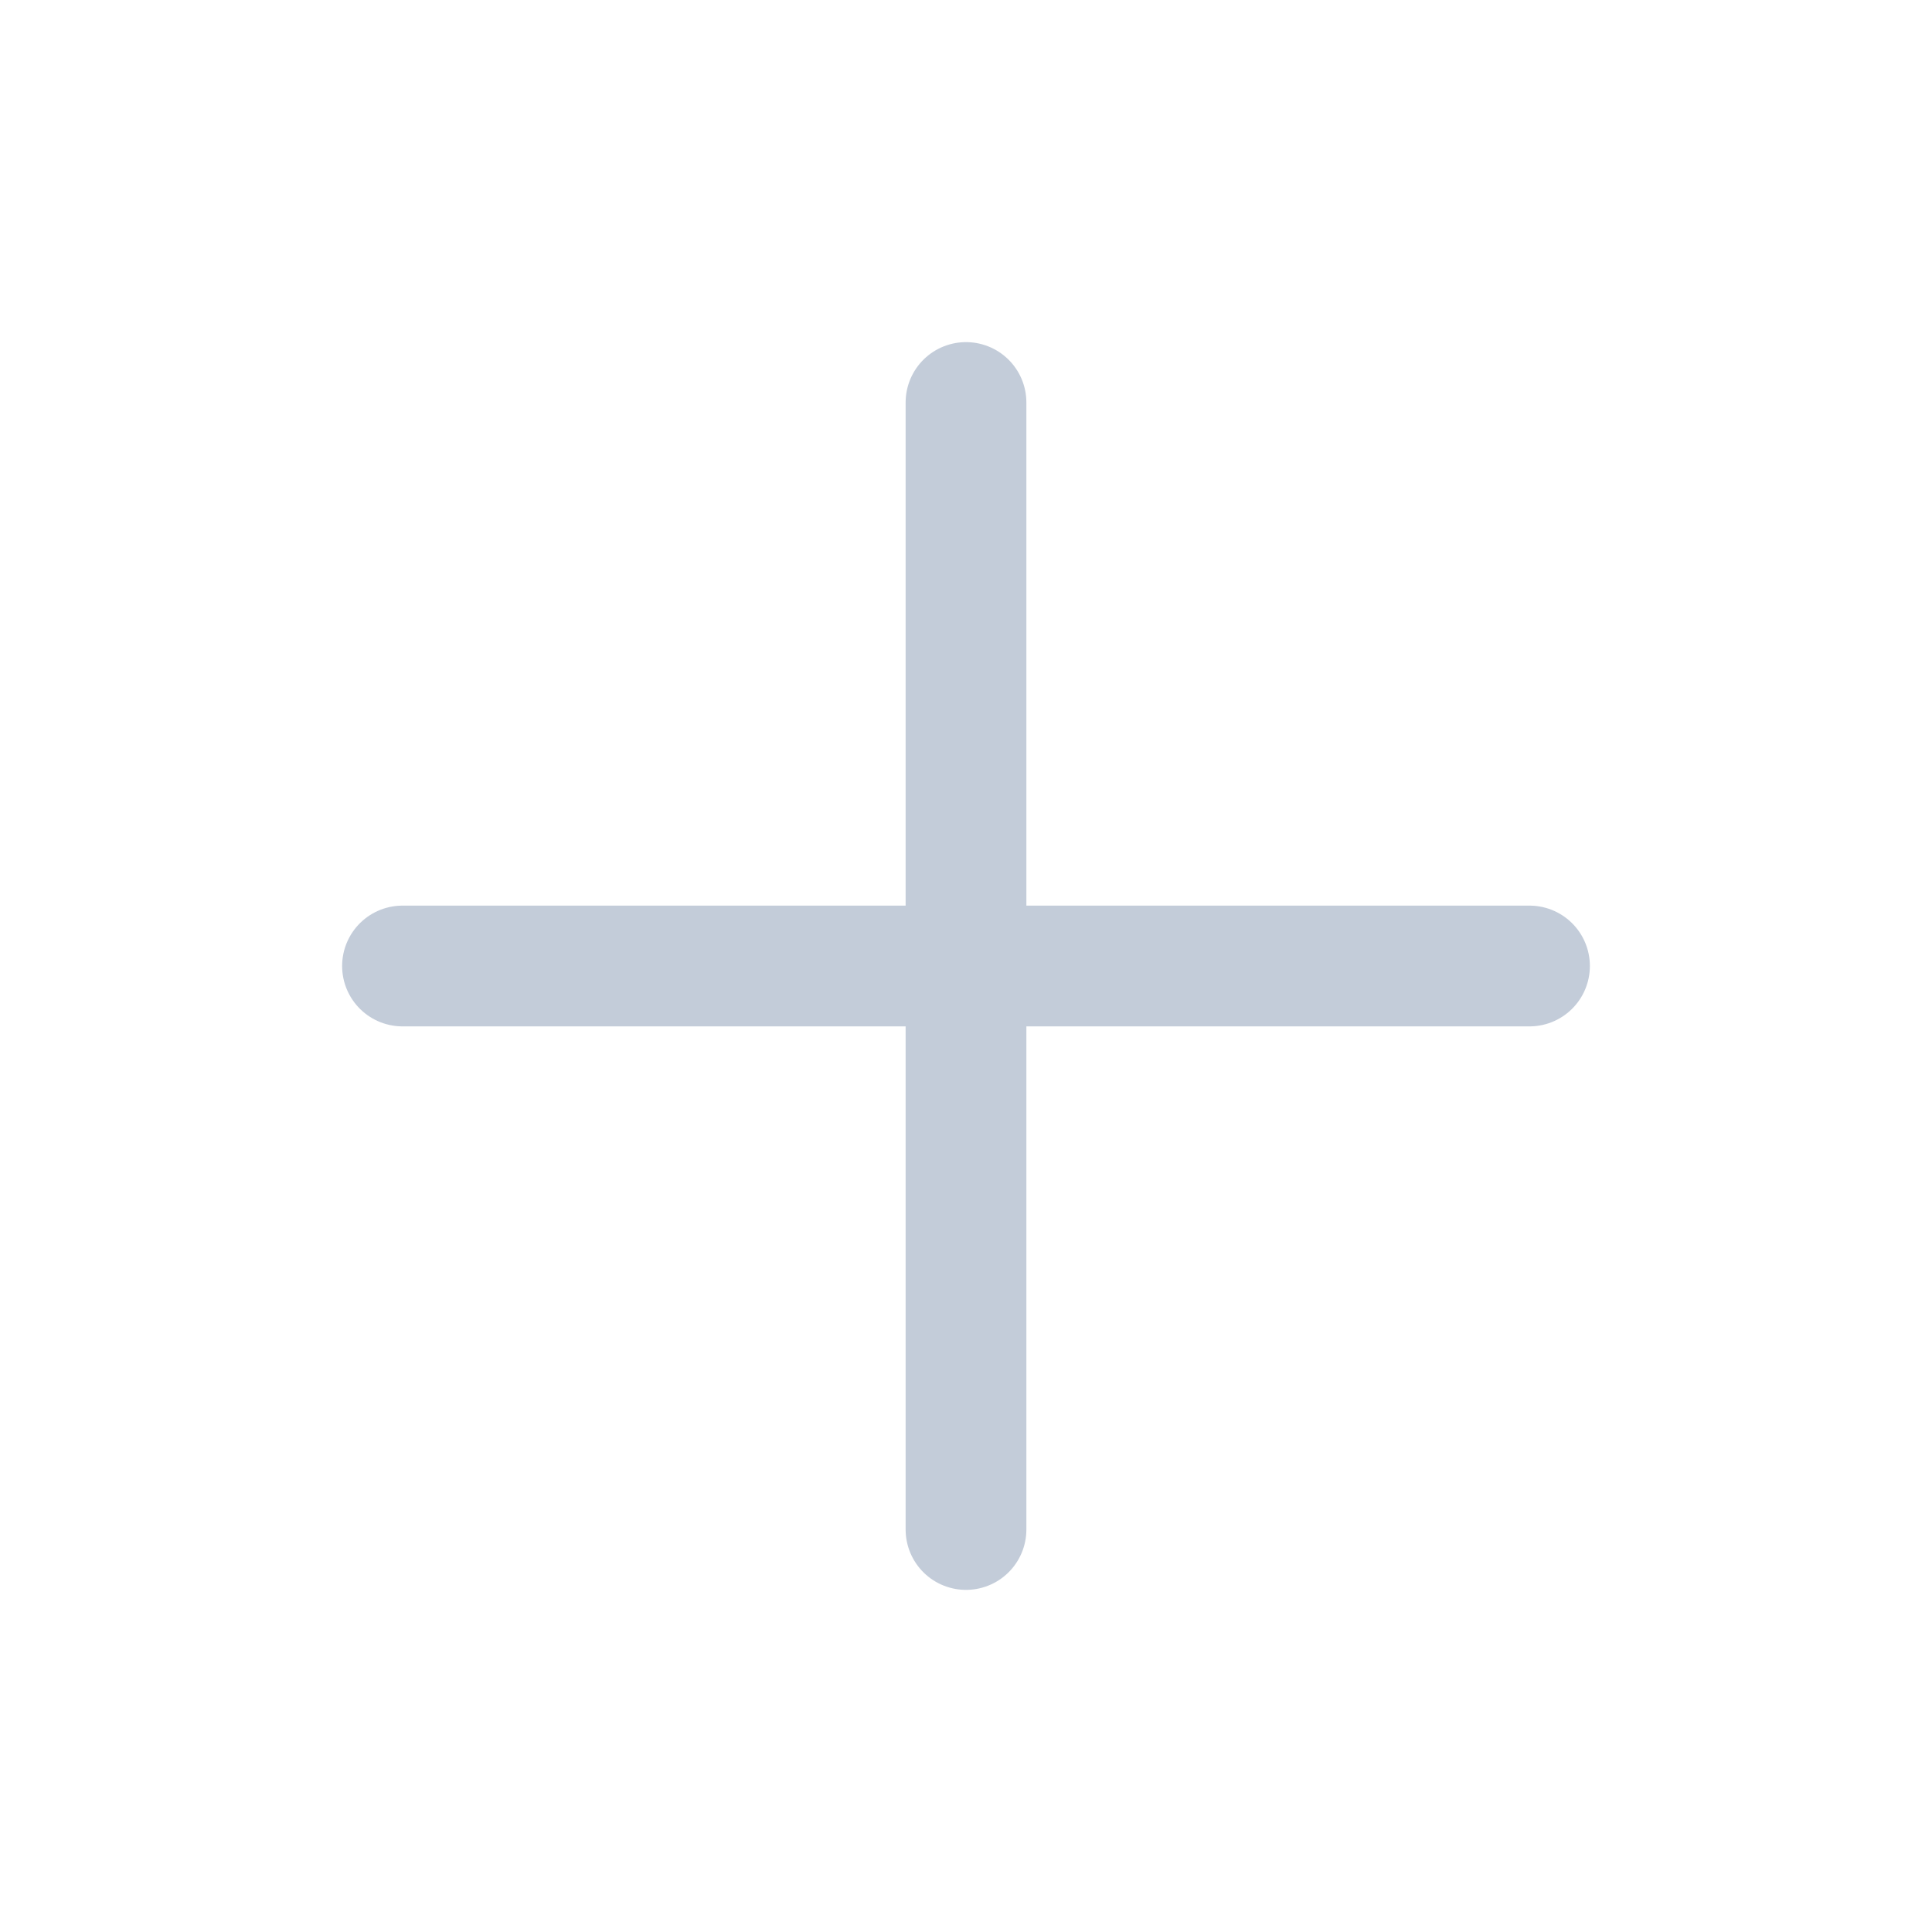
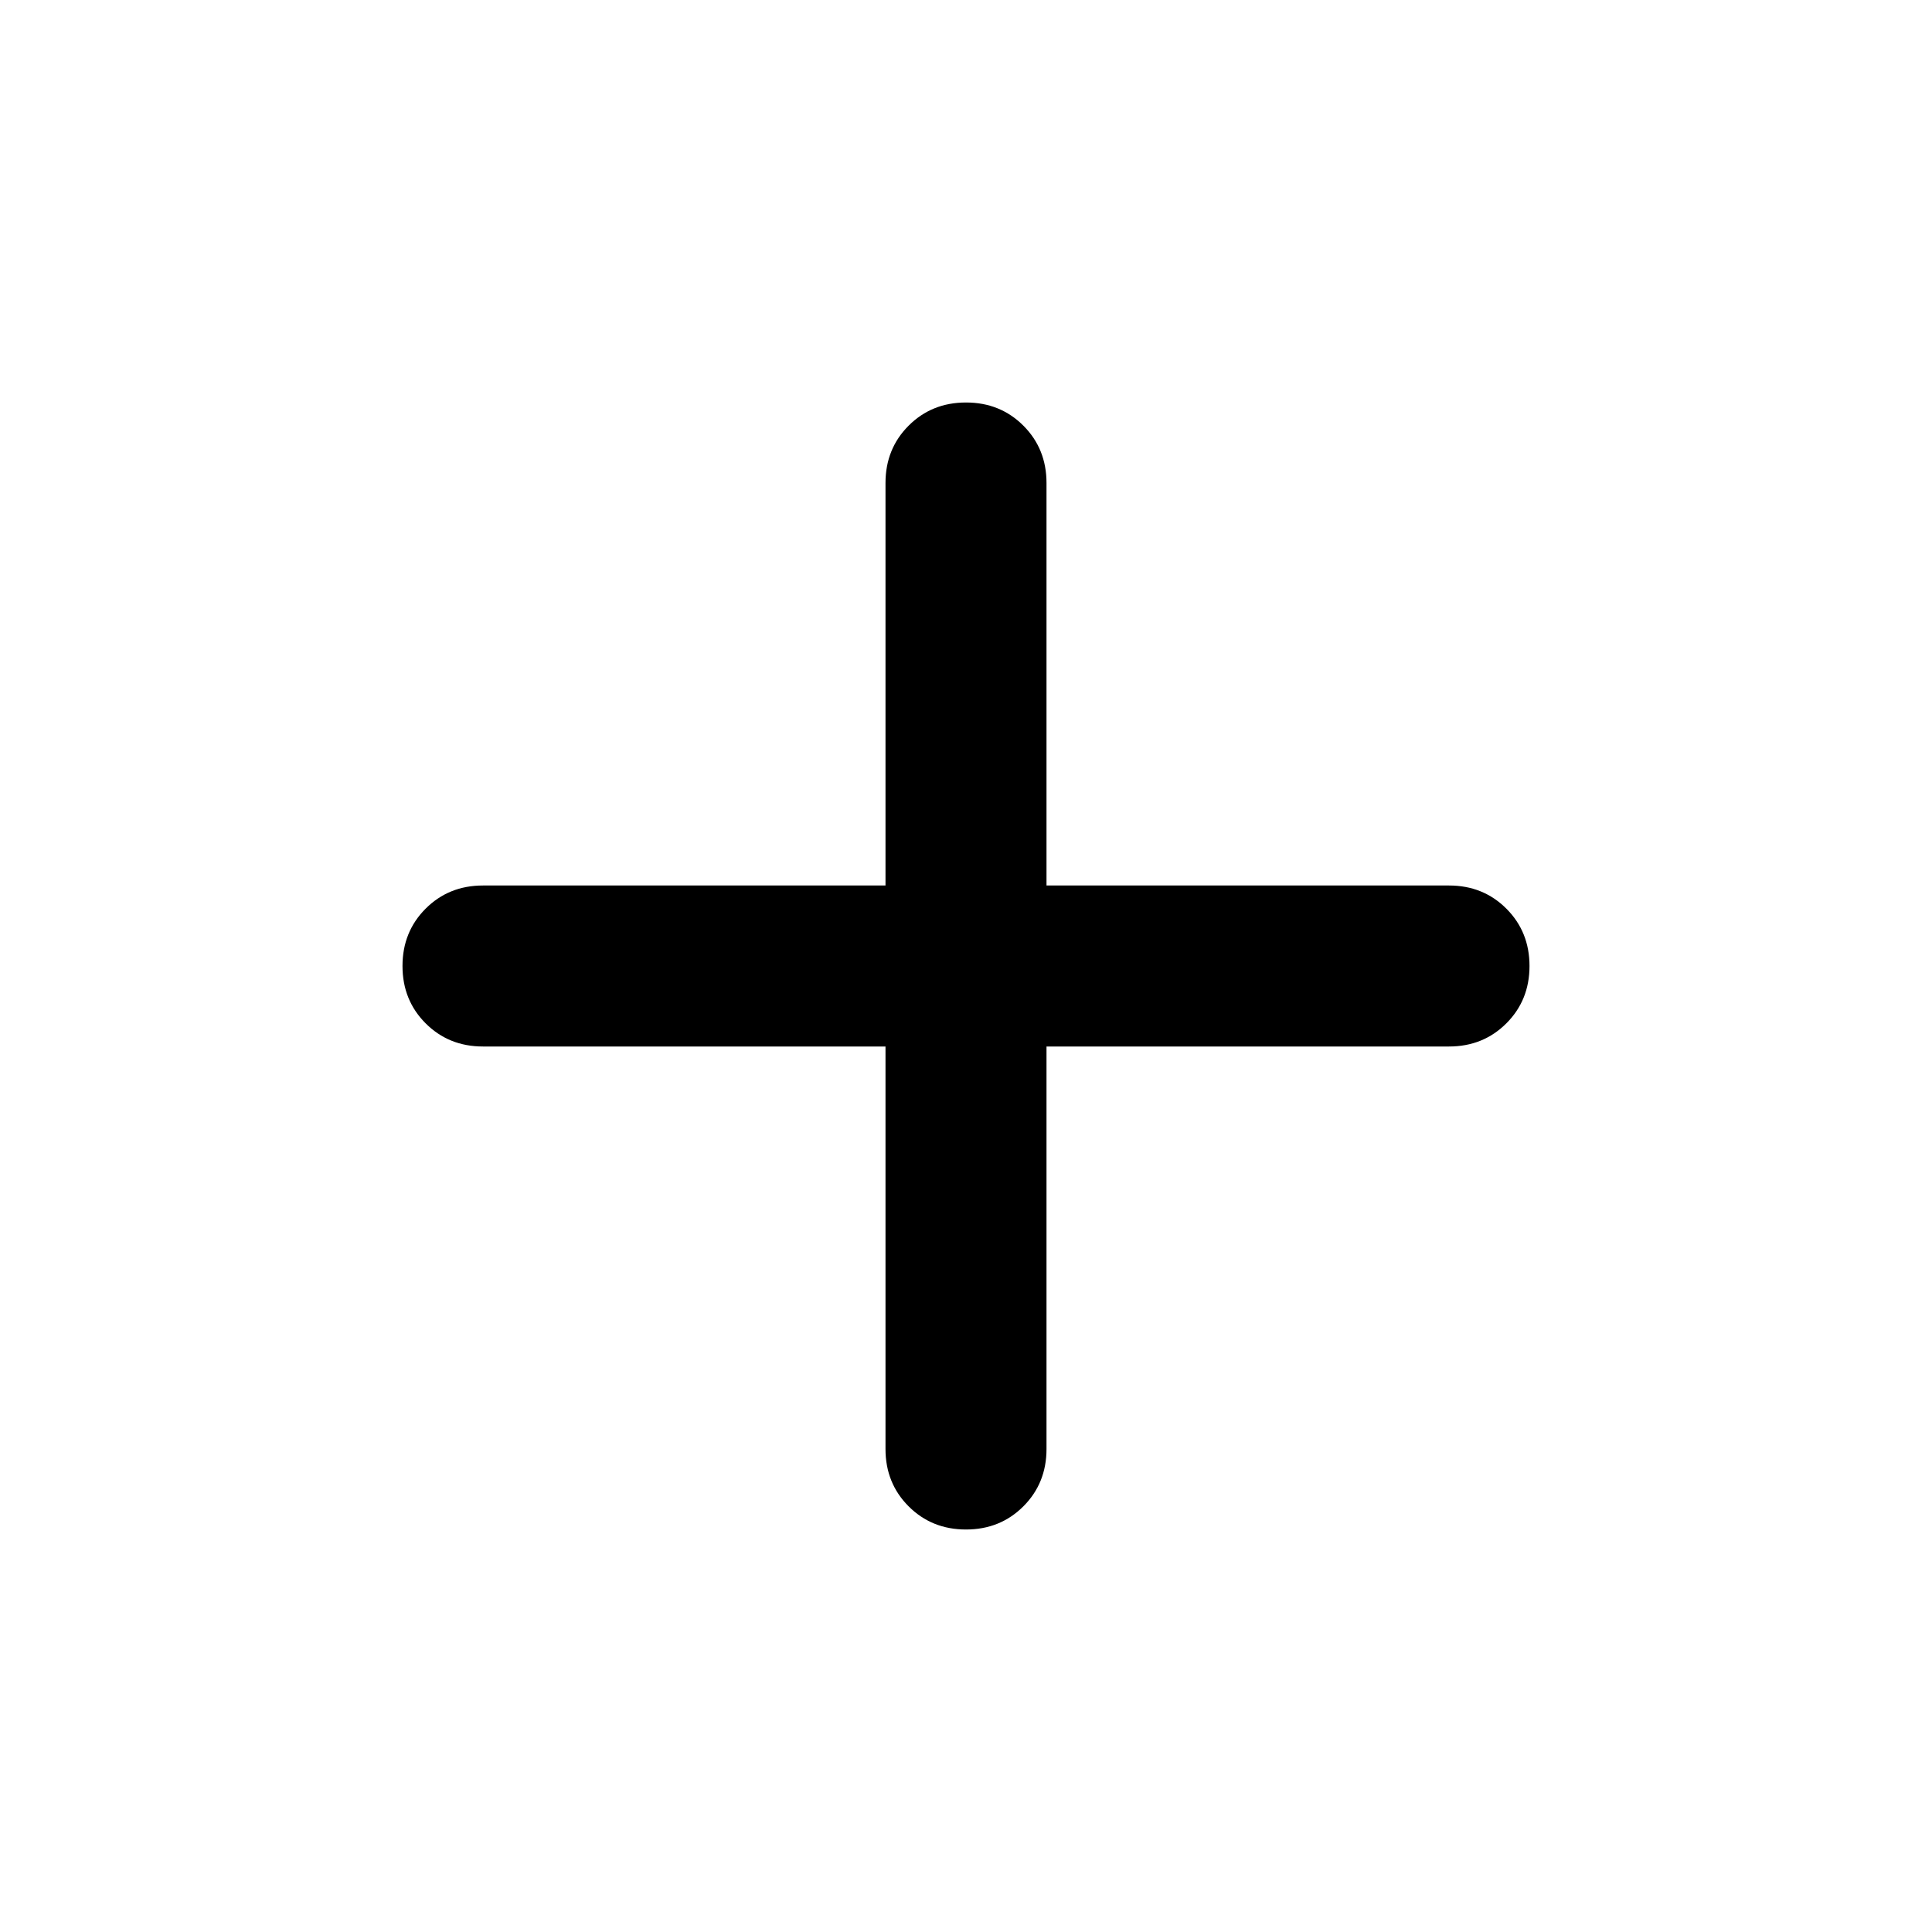
- <svg xmlns="http://www.w3.org/2000/svg" width="24" height="24" viewBox="0 0 24 24" fill="none" stroke="#c3ccd9" stroke-width="1.5" stroke-linecap="round" stroke-linejoin="round">
-   <path d="M12 5v14M5 12h14" />
+ <svg xmlns="http://www.w3.org/2000/svg" height="24" viewBox="0 -960 960 960" width="24">
+   <path fill="context-fill #f5f5f7" d="M440-440H240q-17 0-28.5-11.5T200-480q0-17 11.5-28.5T240-520h200v-200q0-17 11.5-28.5T480-760q17 0 28.5 11.5T520-720v200h200q17 0 28.5 11.5T760-480q0 17-11.5 28.5T720-440H520v200q0 17-11.5 28.5T480-200q-17 0-28.5-11.5T440-240v-200Z" />
</svg>
